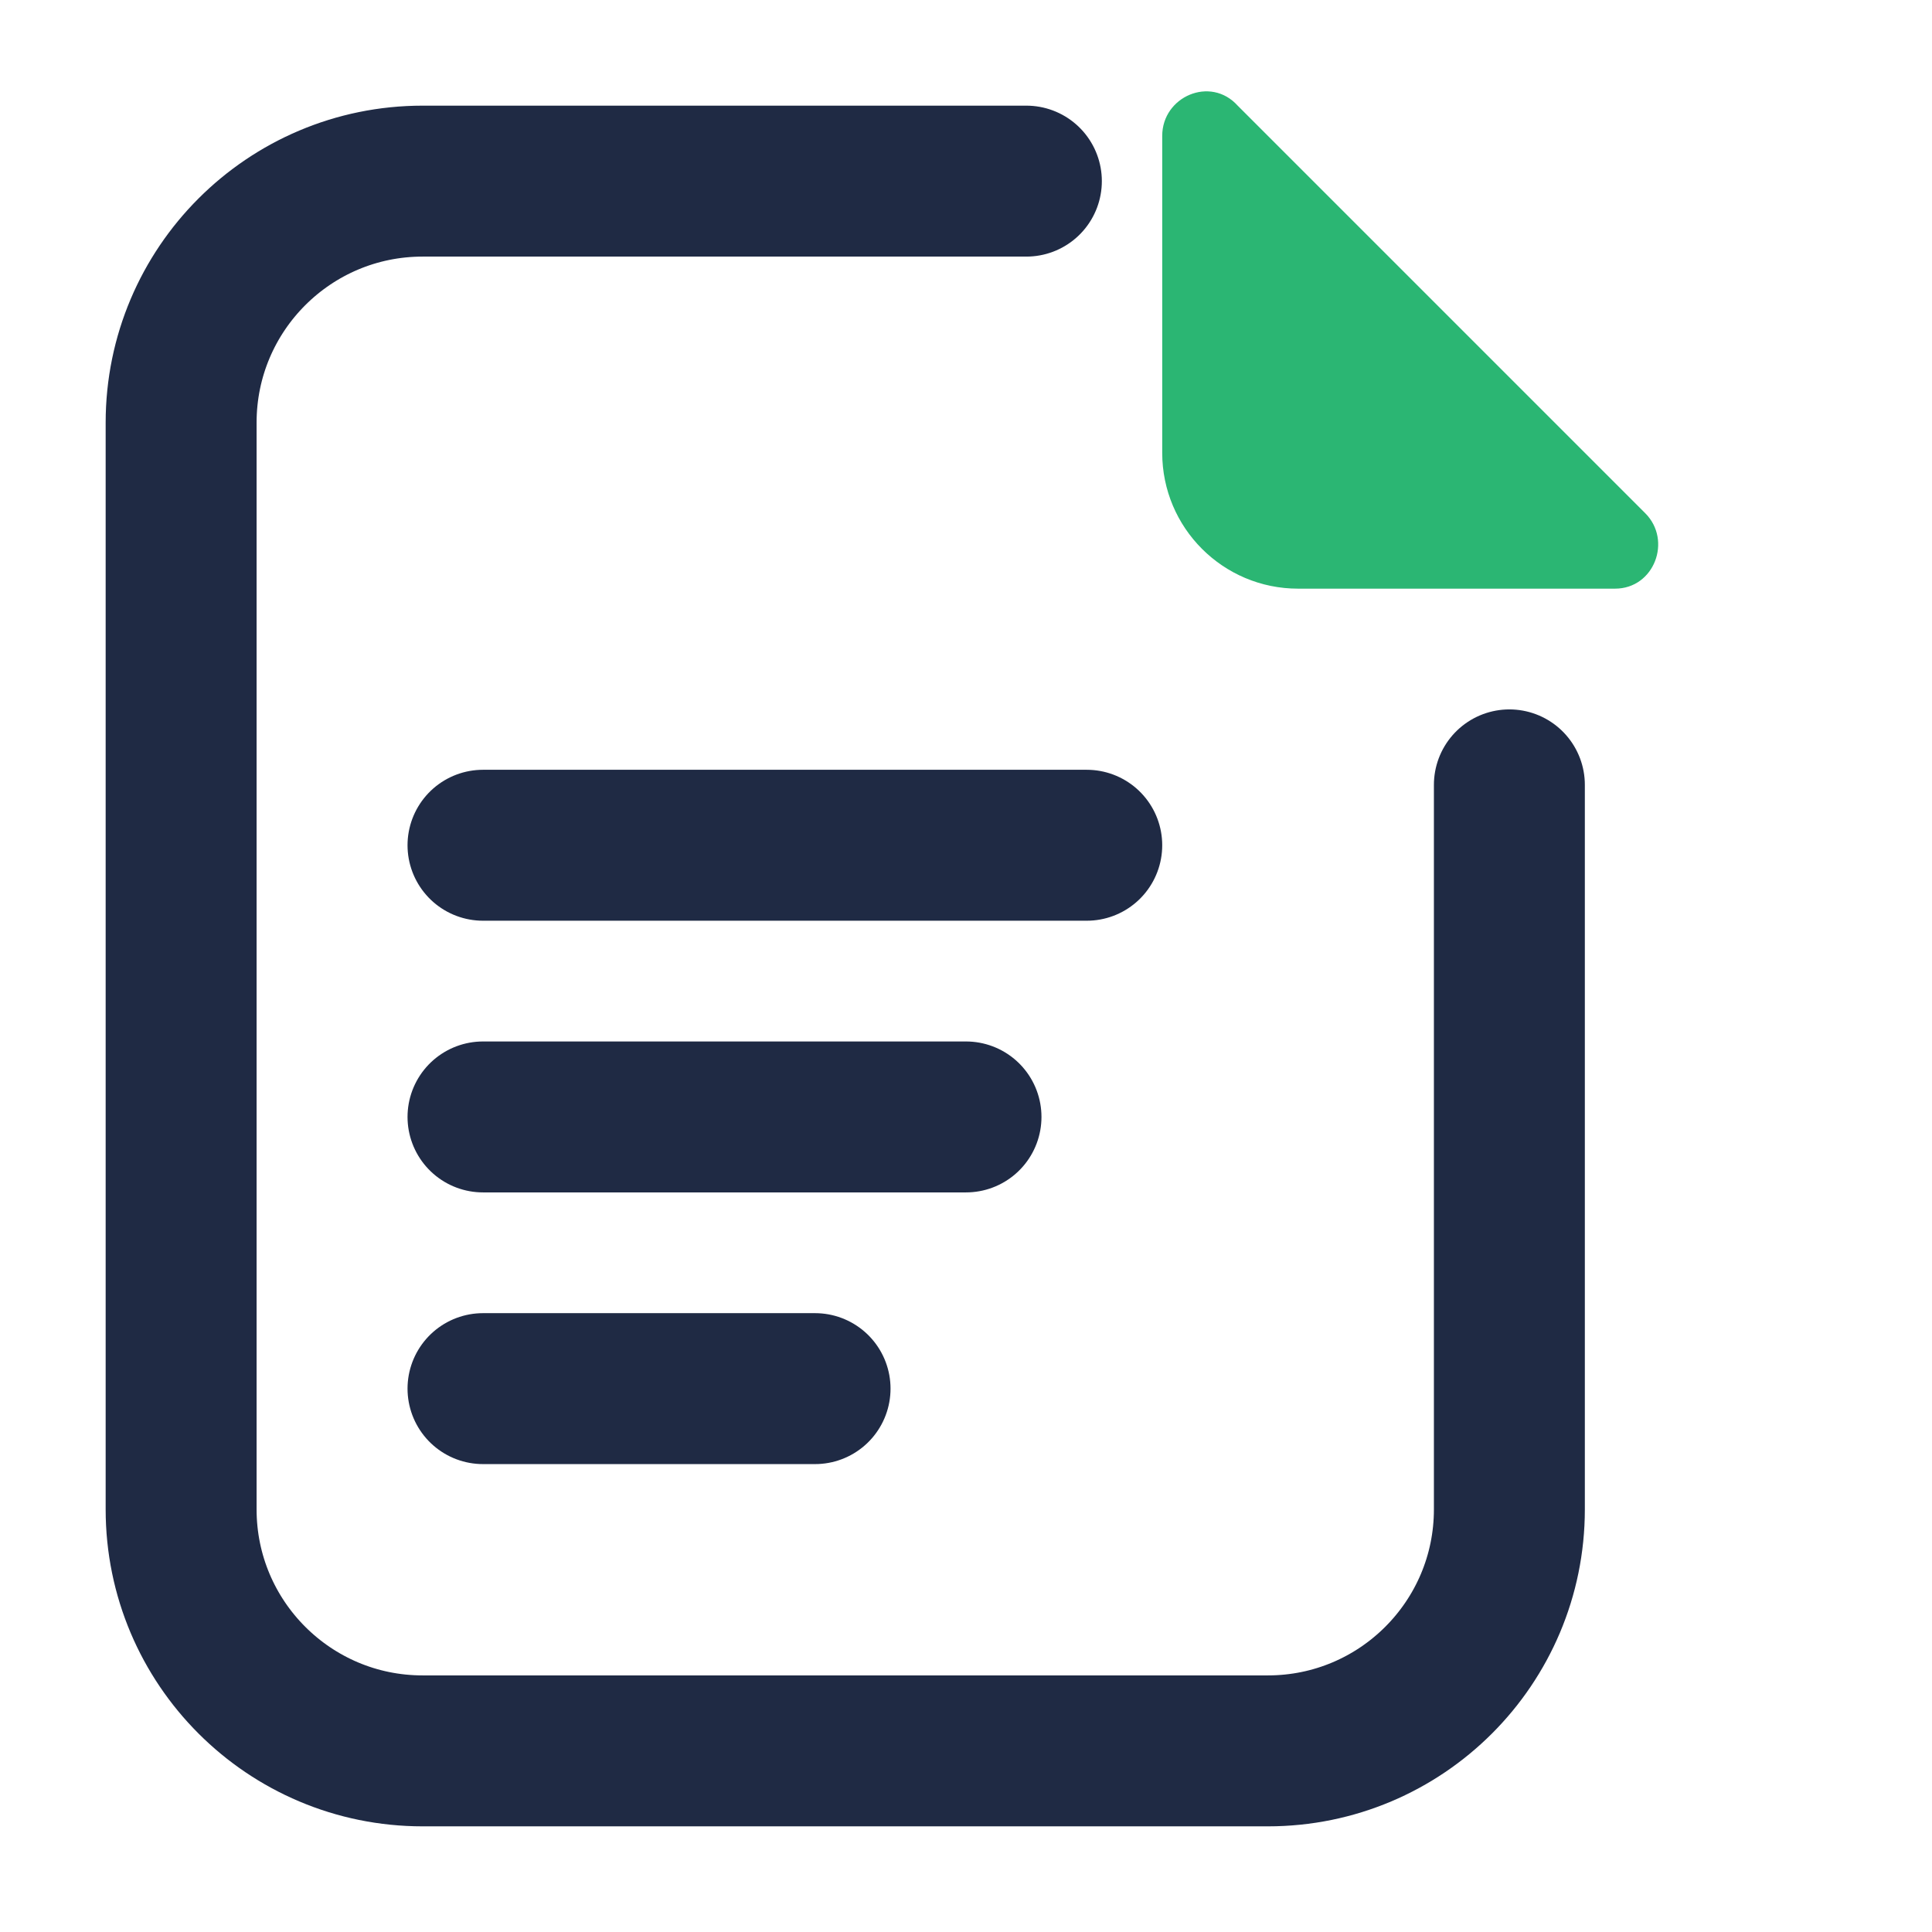
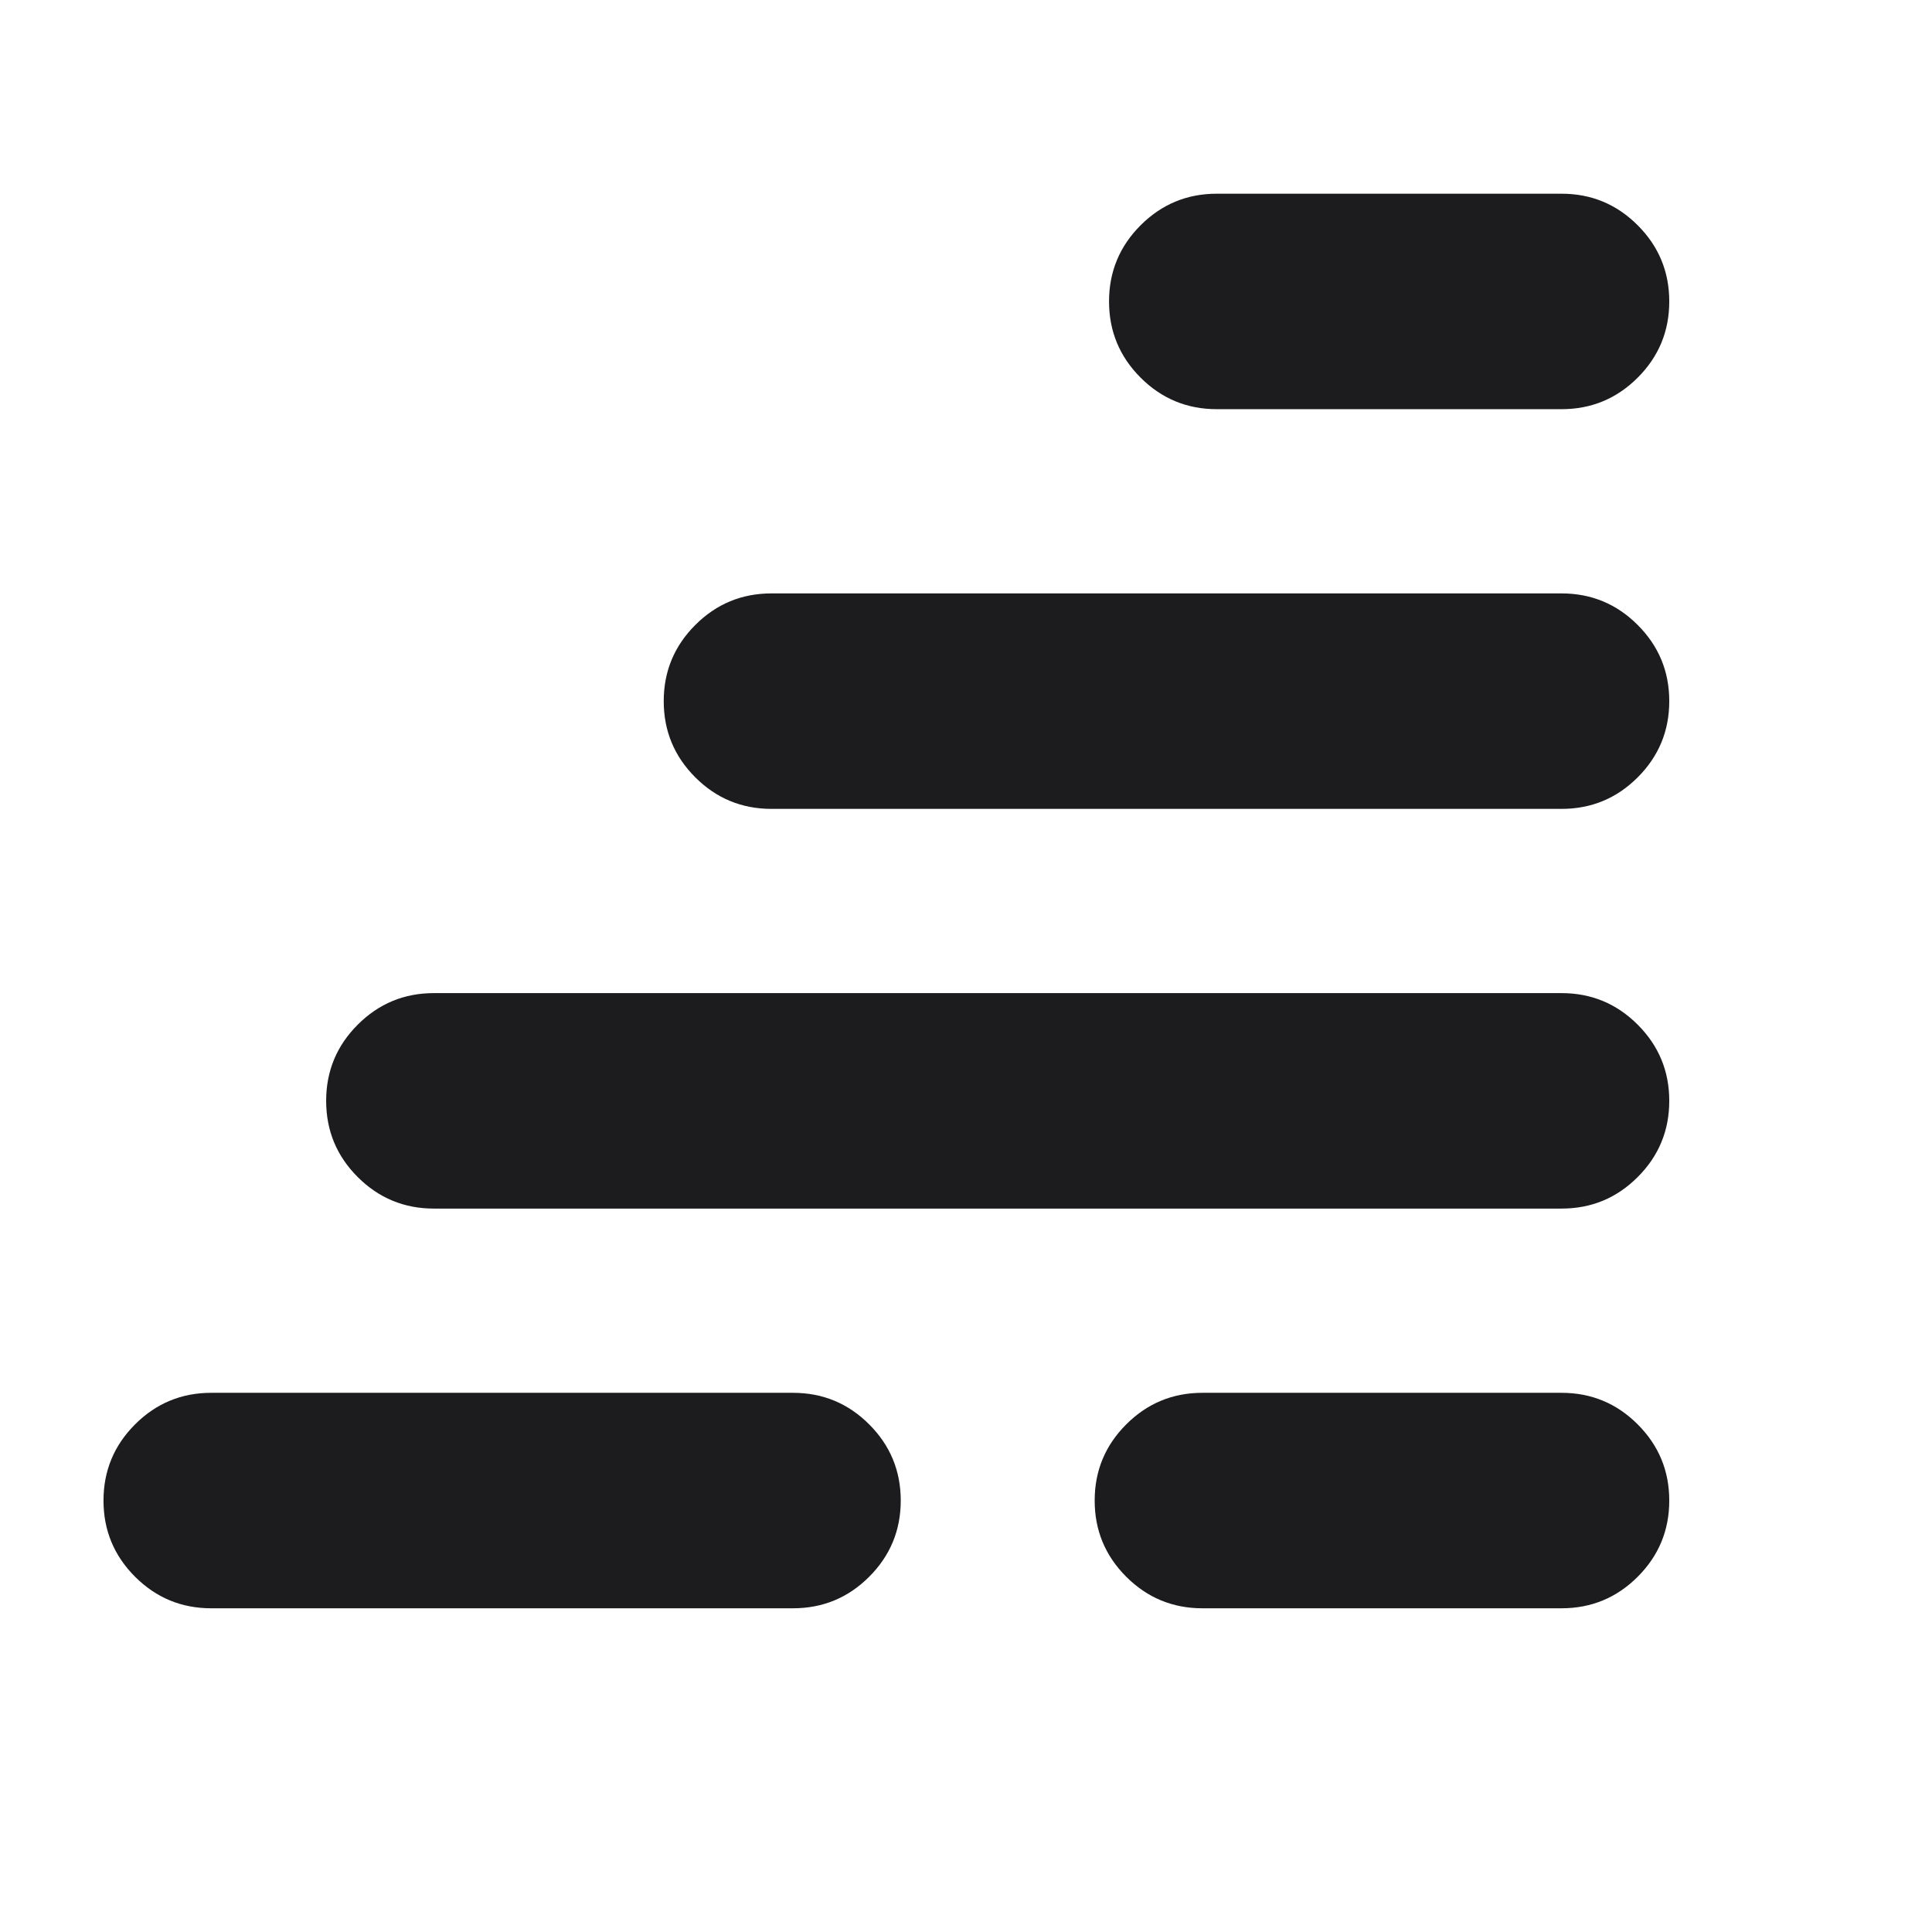
- <svg xmlns="http://www.w3.org/2000/svg" viewBox="0 0 64 64" role="img" aria-label="OpenNotion">
-   <style>.i{color:#1F2A44}@media (prefers-color-scheme:dark){.i{color:#E8ECF4}}</style>
-   <g class="i">
-     <path d="M34 6H14a8 8 0 0 0-8 8v36a8 8 0 0 0 8 8h28a8 8 0 0 0 8-8V26" fill="none" stroke="currentColor" stroke-width="5" stroke-linecap="round" stroke-linejoin="round" />
-     <path d="M38.5 4.5c0-1.3 1.6-2 2.5-1L54.5 17c.9.9.3 2.5-1 2.5H43a4.5 4.5 0 0 1-4.5-4.5z" fill="#2BB673" />
-     <path d="M16 28h20M16 37h16M16 46h11" stroke="currentColor" stroke-width="5" stroke-linecap="round" />
+ <svg xmlns="http://www.w3.org/2000/svg" viewBox="243.01 243.01 537.98 537.98" role="img" aria-label="Acard">
+   <style>.i{color:#1C1C1E}@media (prefers-color-scheme:dark){.i{color:#F3EFE6}}</style>
+   <g class="i" fill="currentColor">
+     <path d="M581.83 296.95L677.83 296.95Q690.26 296.95 699.04 305.74Q707.83 314.53 707.83 326.95Q707.83 339.38 699.04 348.17Q690.26 356.95 677.83 356.95L581.83 356.95Q569.41 356.95 560.62 348.17Q551.83 339.38 551.83 326.95Q551.83 314.53 560.62 305.74Q569.41 296.95 581.83 296.95Z" />
+     <path d="M457.83 408.25L677.83 408.25Q690.26 408.25 699.04 417.04Q707.83 425.83 707.83 438.25Q707.83 450.68 699.04 459.47Q690.26 468.25 677.83 468.25L457.83 468.25Q445.41 468.25 436.62 459.47Q427.83 450.68 427.83 438.25Q427.83 425.83 436.62 417.04Q445.41 408.25 457.83 408.25Z" />
+     <path d="M363.83 519.55L677.83 519.55Q690.26 519.55 699.04 528.34Q707.83 537.13 707.83 549.55Q707.83 561.98 699.04 570.77Q690.26 579.55 677.83 579.55L363.83 579.55Q351.41 579.55 342.62 570.77Q333.83 561.98 333.83 549.55Q333.83 537.13 342.62 528.34Q351.41 519.55 363.83 519.55Z" />
+     <path d="M301.83 630.85L463.83 630.85Q476.26 630.85 485.04 639.64Q493.83 648.43 493.83 660.85Q493.83 673.28 485.04 682.07Q476.26 690.85 463.83 690.85L301.83 690.85Q289.41 690.85 280.62 682.07Q271.83 673.28 271.83 660.85Q271.83 648.43 280.62 639.64Q289.41 630.85 301.83 630.85Z" />
+     <path d="M577.83 630.85L677.83 630.85Q690.26 630.85 699.04 639.64Q707.83 648.43 707.83 660.85Q707.83 673.28 699.04 682.07Q690.26 690.85 677.83 690.85L577.83 690.85Q565.41 690.85 556.62 682.07Q547.83 673.28 547.83 660.85Q547.83 648.43 556.62 639.64Q565.41 630.85 577.83 630.85Z" />
  </g>
</svg>
